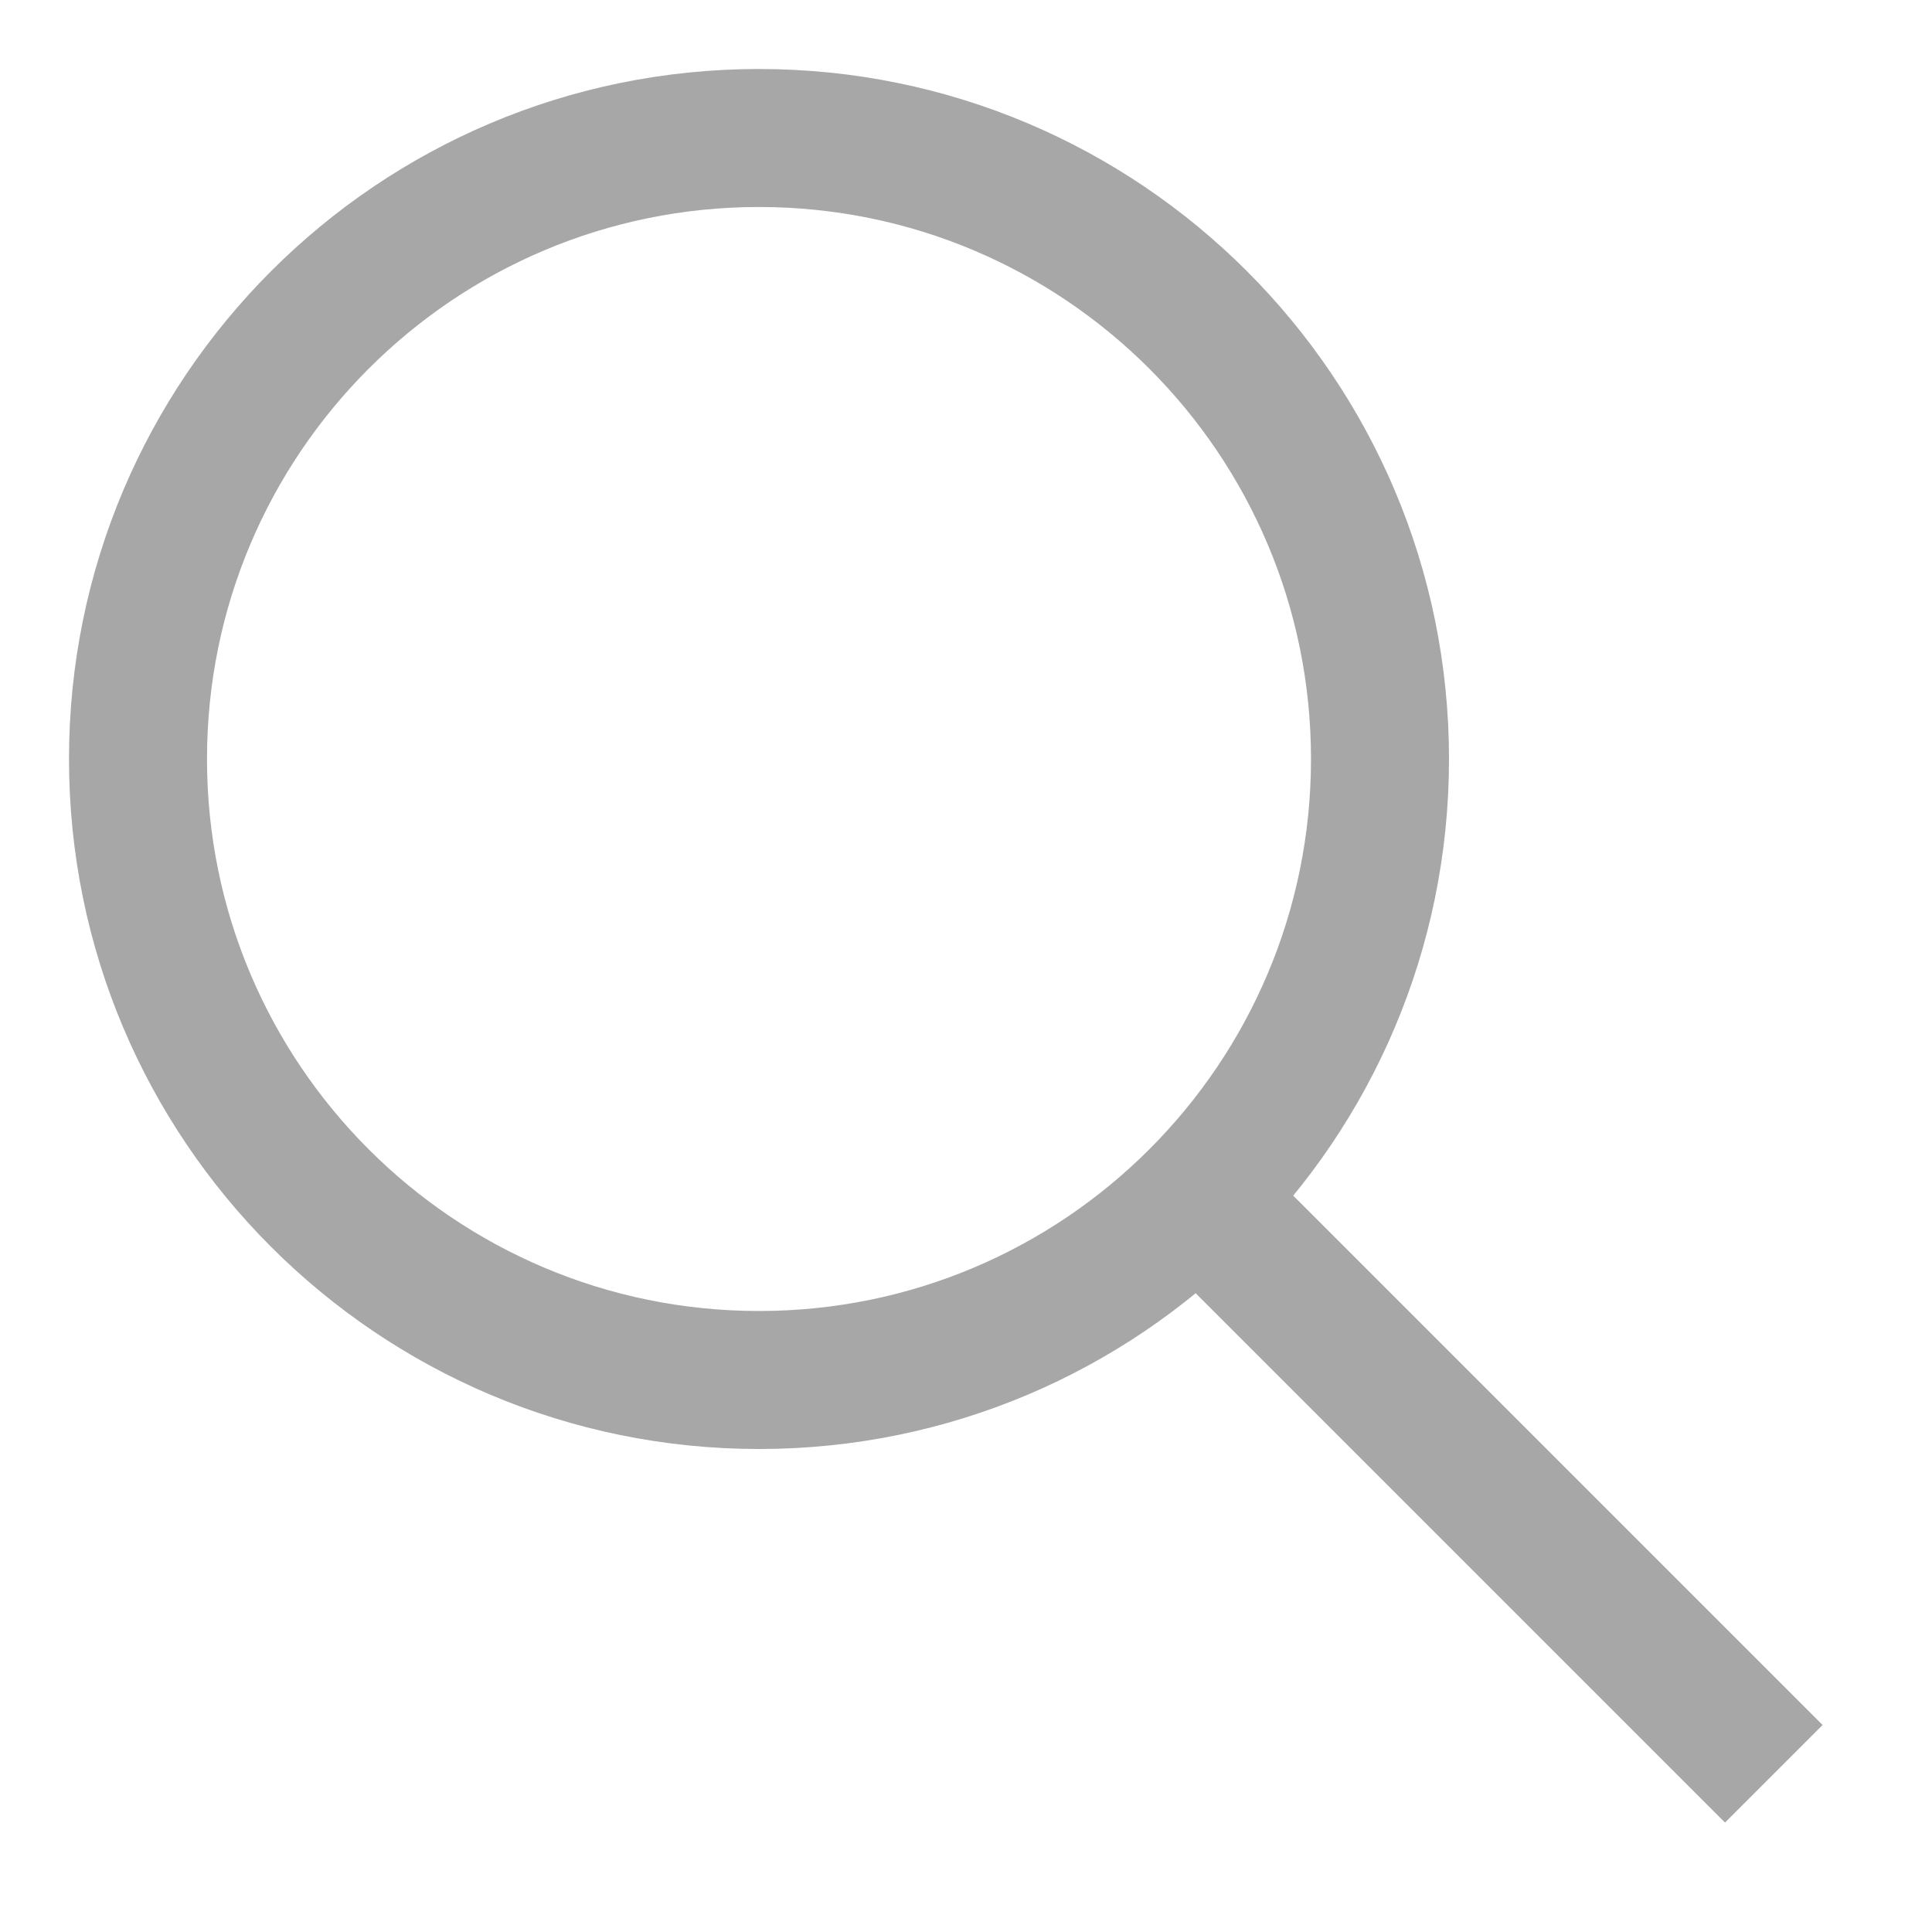
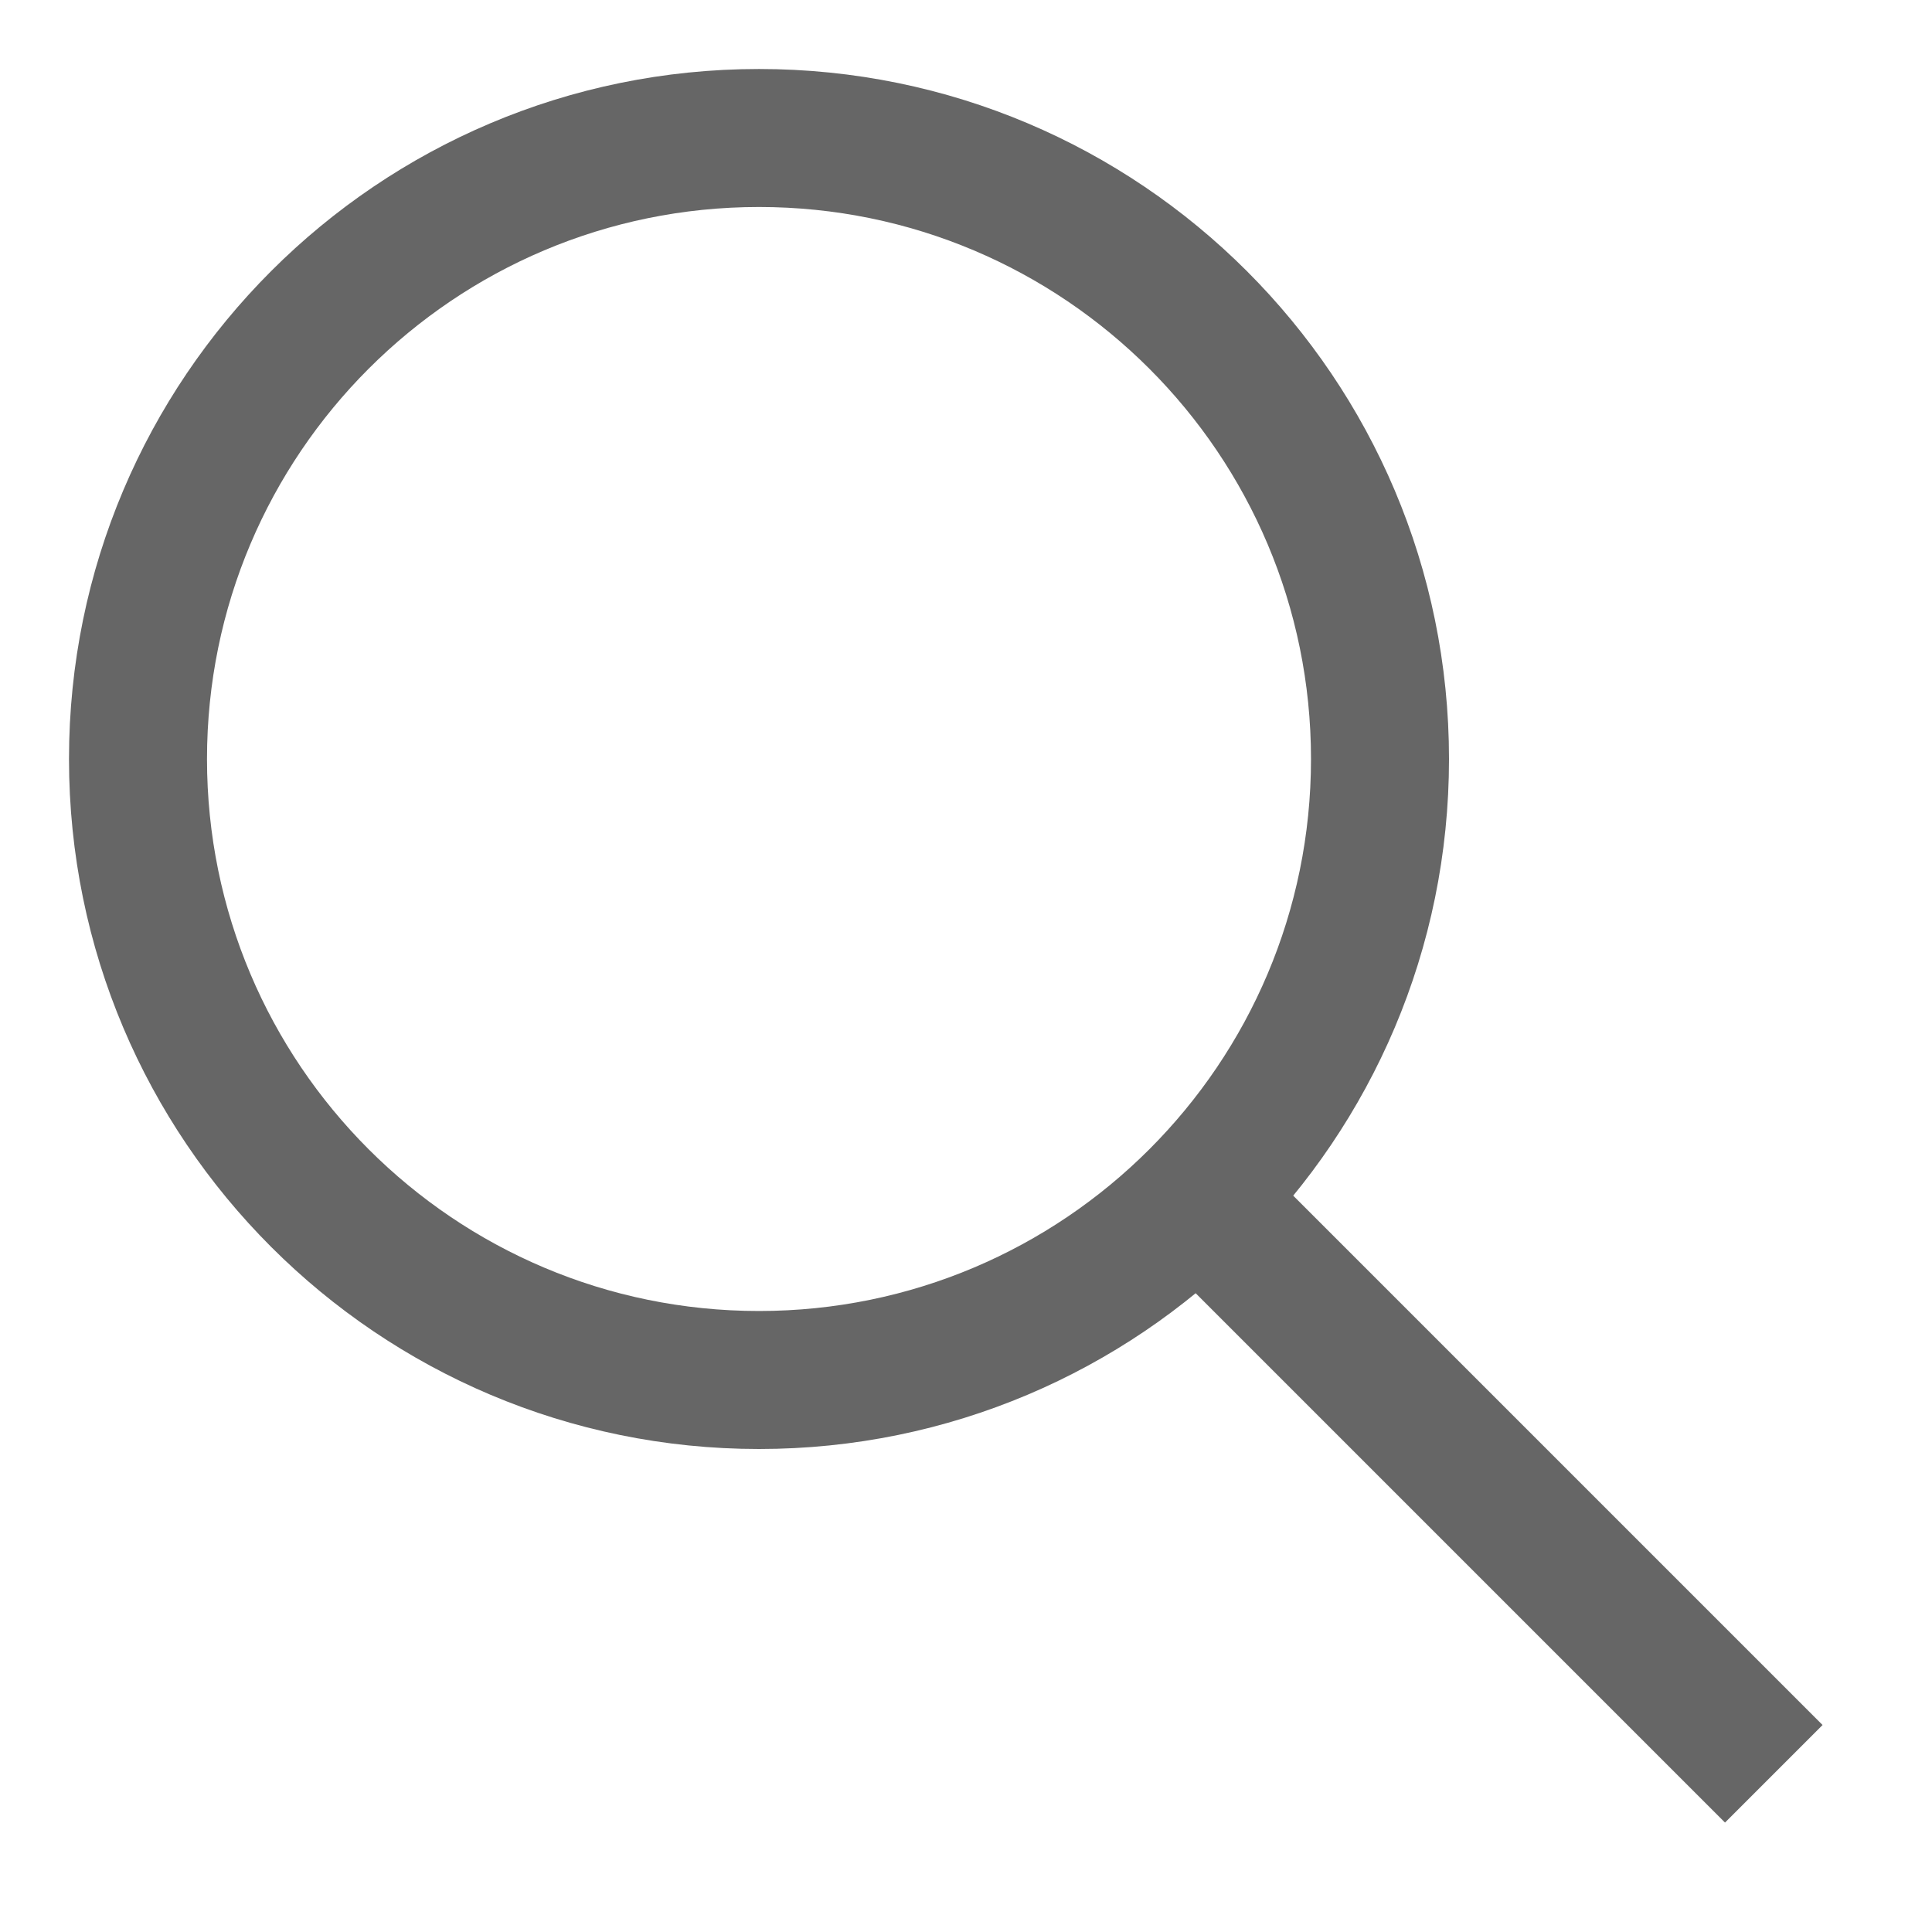
<svg xmlns="http://www.w3.org/2000/svg" width="14px" height="14px" viewBox="0 0 14 14" version="1.1">
  <g id="B03-京麦App-Guideline-数据展示组件" stroke="none" stroke-width="1" fill="none" fill-rule="evenodd">
-     <g id="数据展示－图标" transform="translate(-423, -2621)" fill="#A7A7A7" fill-rule="nonzero">
+     <g id="数据展示－图标" transform="translate(-423, -2621)" fill="#666666" fill-rule="nonzero">
      <g id="Group-18" transform="translate(422, 2620)">
        <g id="图标-搜索" transform="translate(2, 2)">
          <path d="M4.5,9.5 C1.739,9.5 -0.5,7.261 -0.5,4.5 C-0.5,1.739 1.739,-0.5 4.5,-0.5 C7.261,-0.5 9.5,1.739 9.5,4.5 C9.5,7.261 7.261,9.5 4.5,9.5 Z M4.5,8.5 C6.709,8.5 8.5,6.709 8.5,4.5 C8.5,2.291 6.709,0.5 4.5,0.5 C2.291,0.5 0.5,2.291 0.5,4.5 C0.5,6.709 2.291,8.5 4.5,8.5 Z" id="Oval-3" />
          <polygon id="Line-2" points="7.257 7.964 7.964 7.257 12.207 11.5 11.5 12.207" />
        </g>
      </g>
    </g>
  </g>
</svg>
